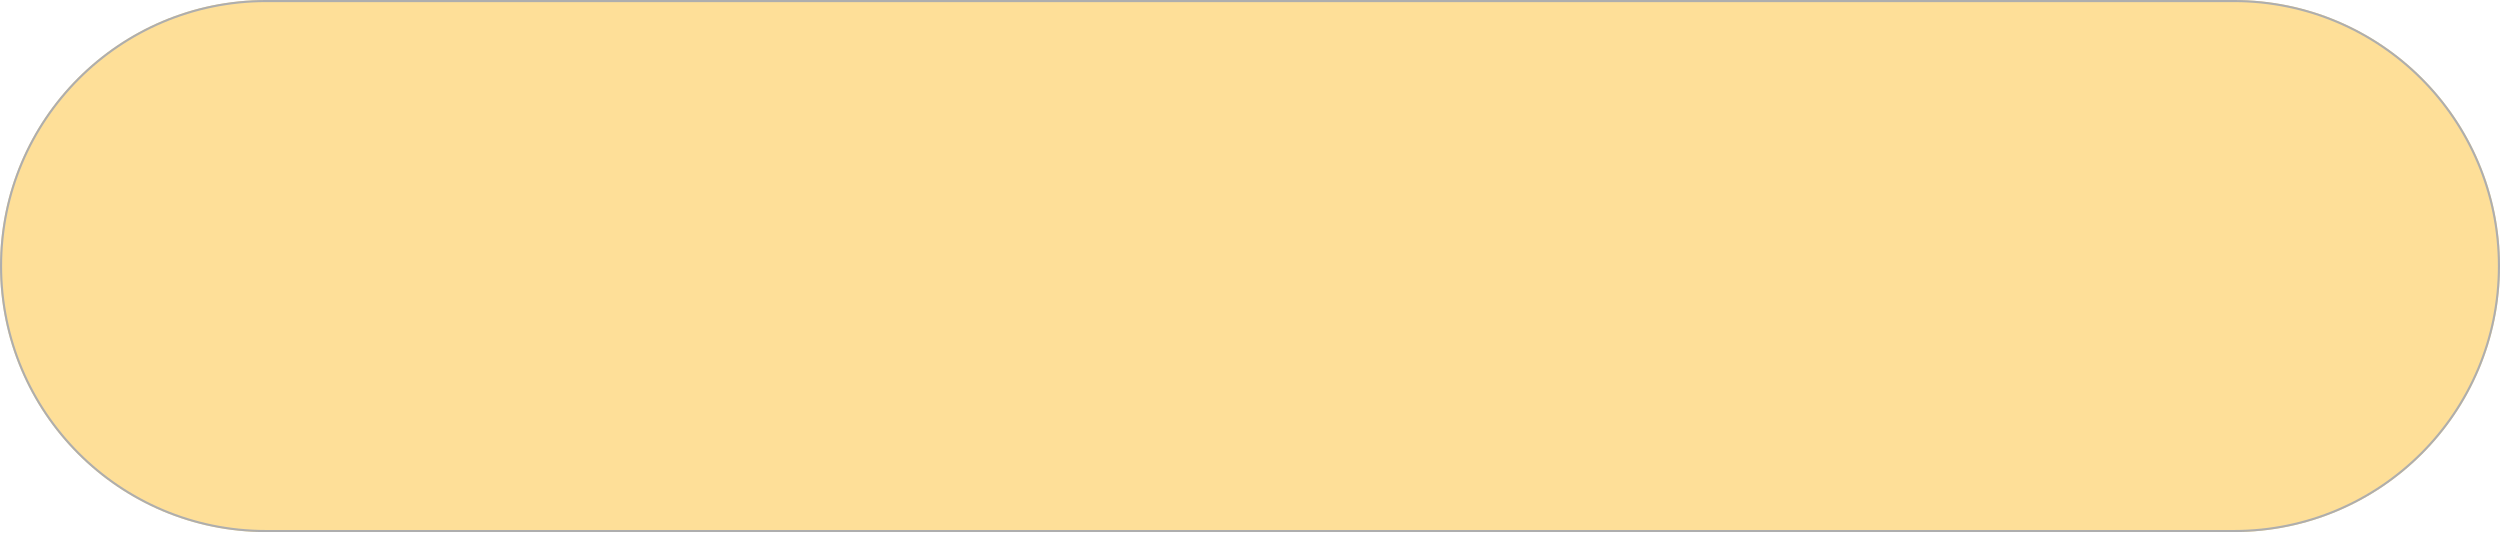
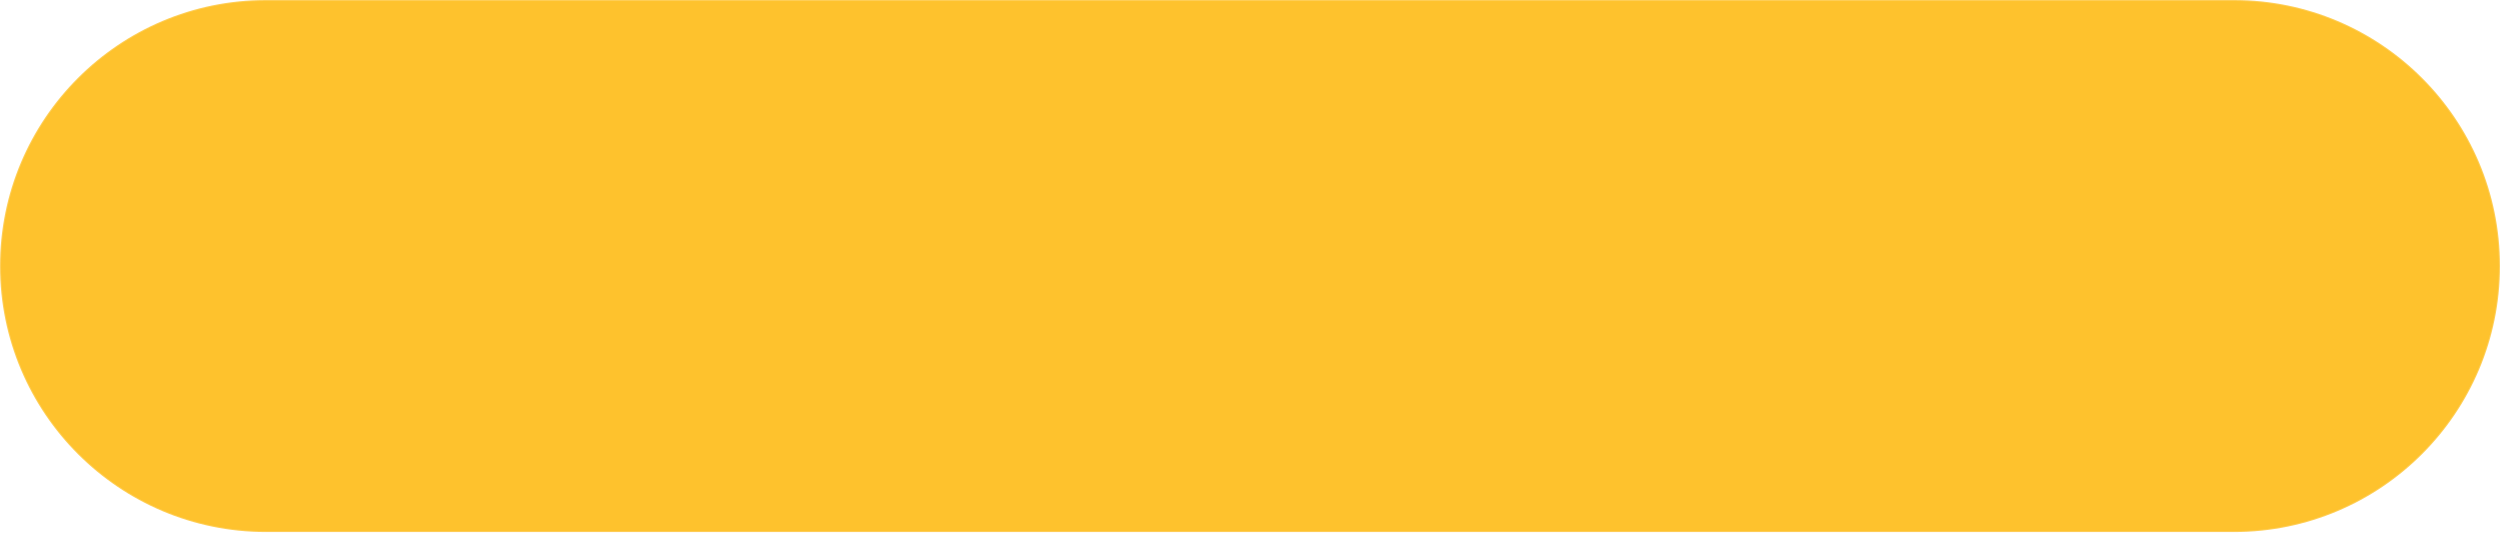
<svg xmlns="http://www.w3.org/2000/svg" width="1184" height="252" viewBox="0 0 1184 252" overflow="hidden">
-   <g id="Rectangle_167" stroke="#707070" fill="#FDC74A" opacity="0.57">
-     <rect x="0" y="0" rx="126" width="1184" height="252" stroke="none" />
-     <rect x="0.5" y="0.5" rx="125.5" width="1183" height="251" fill="none" />
+   <style>
+ .MsftOfcResponsive_Fill_febe1f {
+  fill:#FEBE1F; 
+ }
+ </style>
+   <g id="Rectangle_167" stroke="#707070" fill="#FDC74A">
+     <rect x="0" y="0" rx="126" width="1184" height="252" class="MsftOfcResponsive_Fill_febe1f" stroke="none" stroke-width="1" fill="#FEBE1F" fill-opacity="0.749" />
+     <rect x="0.5" y="0.5" rx="125.5" width="1183" height="251" class="MsftOfcResponsive_Fill_febe1f" stroke="none" stroke-width="1" fill="#FEBE1F" fill-opacity="0.749" />
  </g>
</svg>
